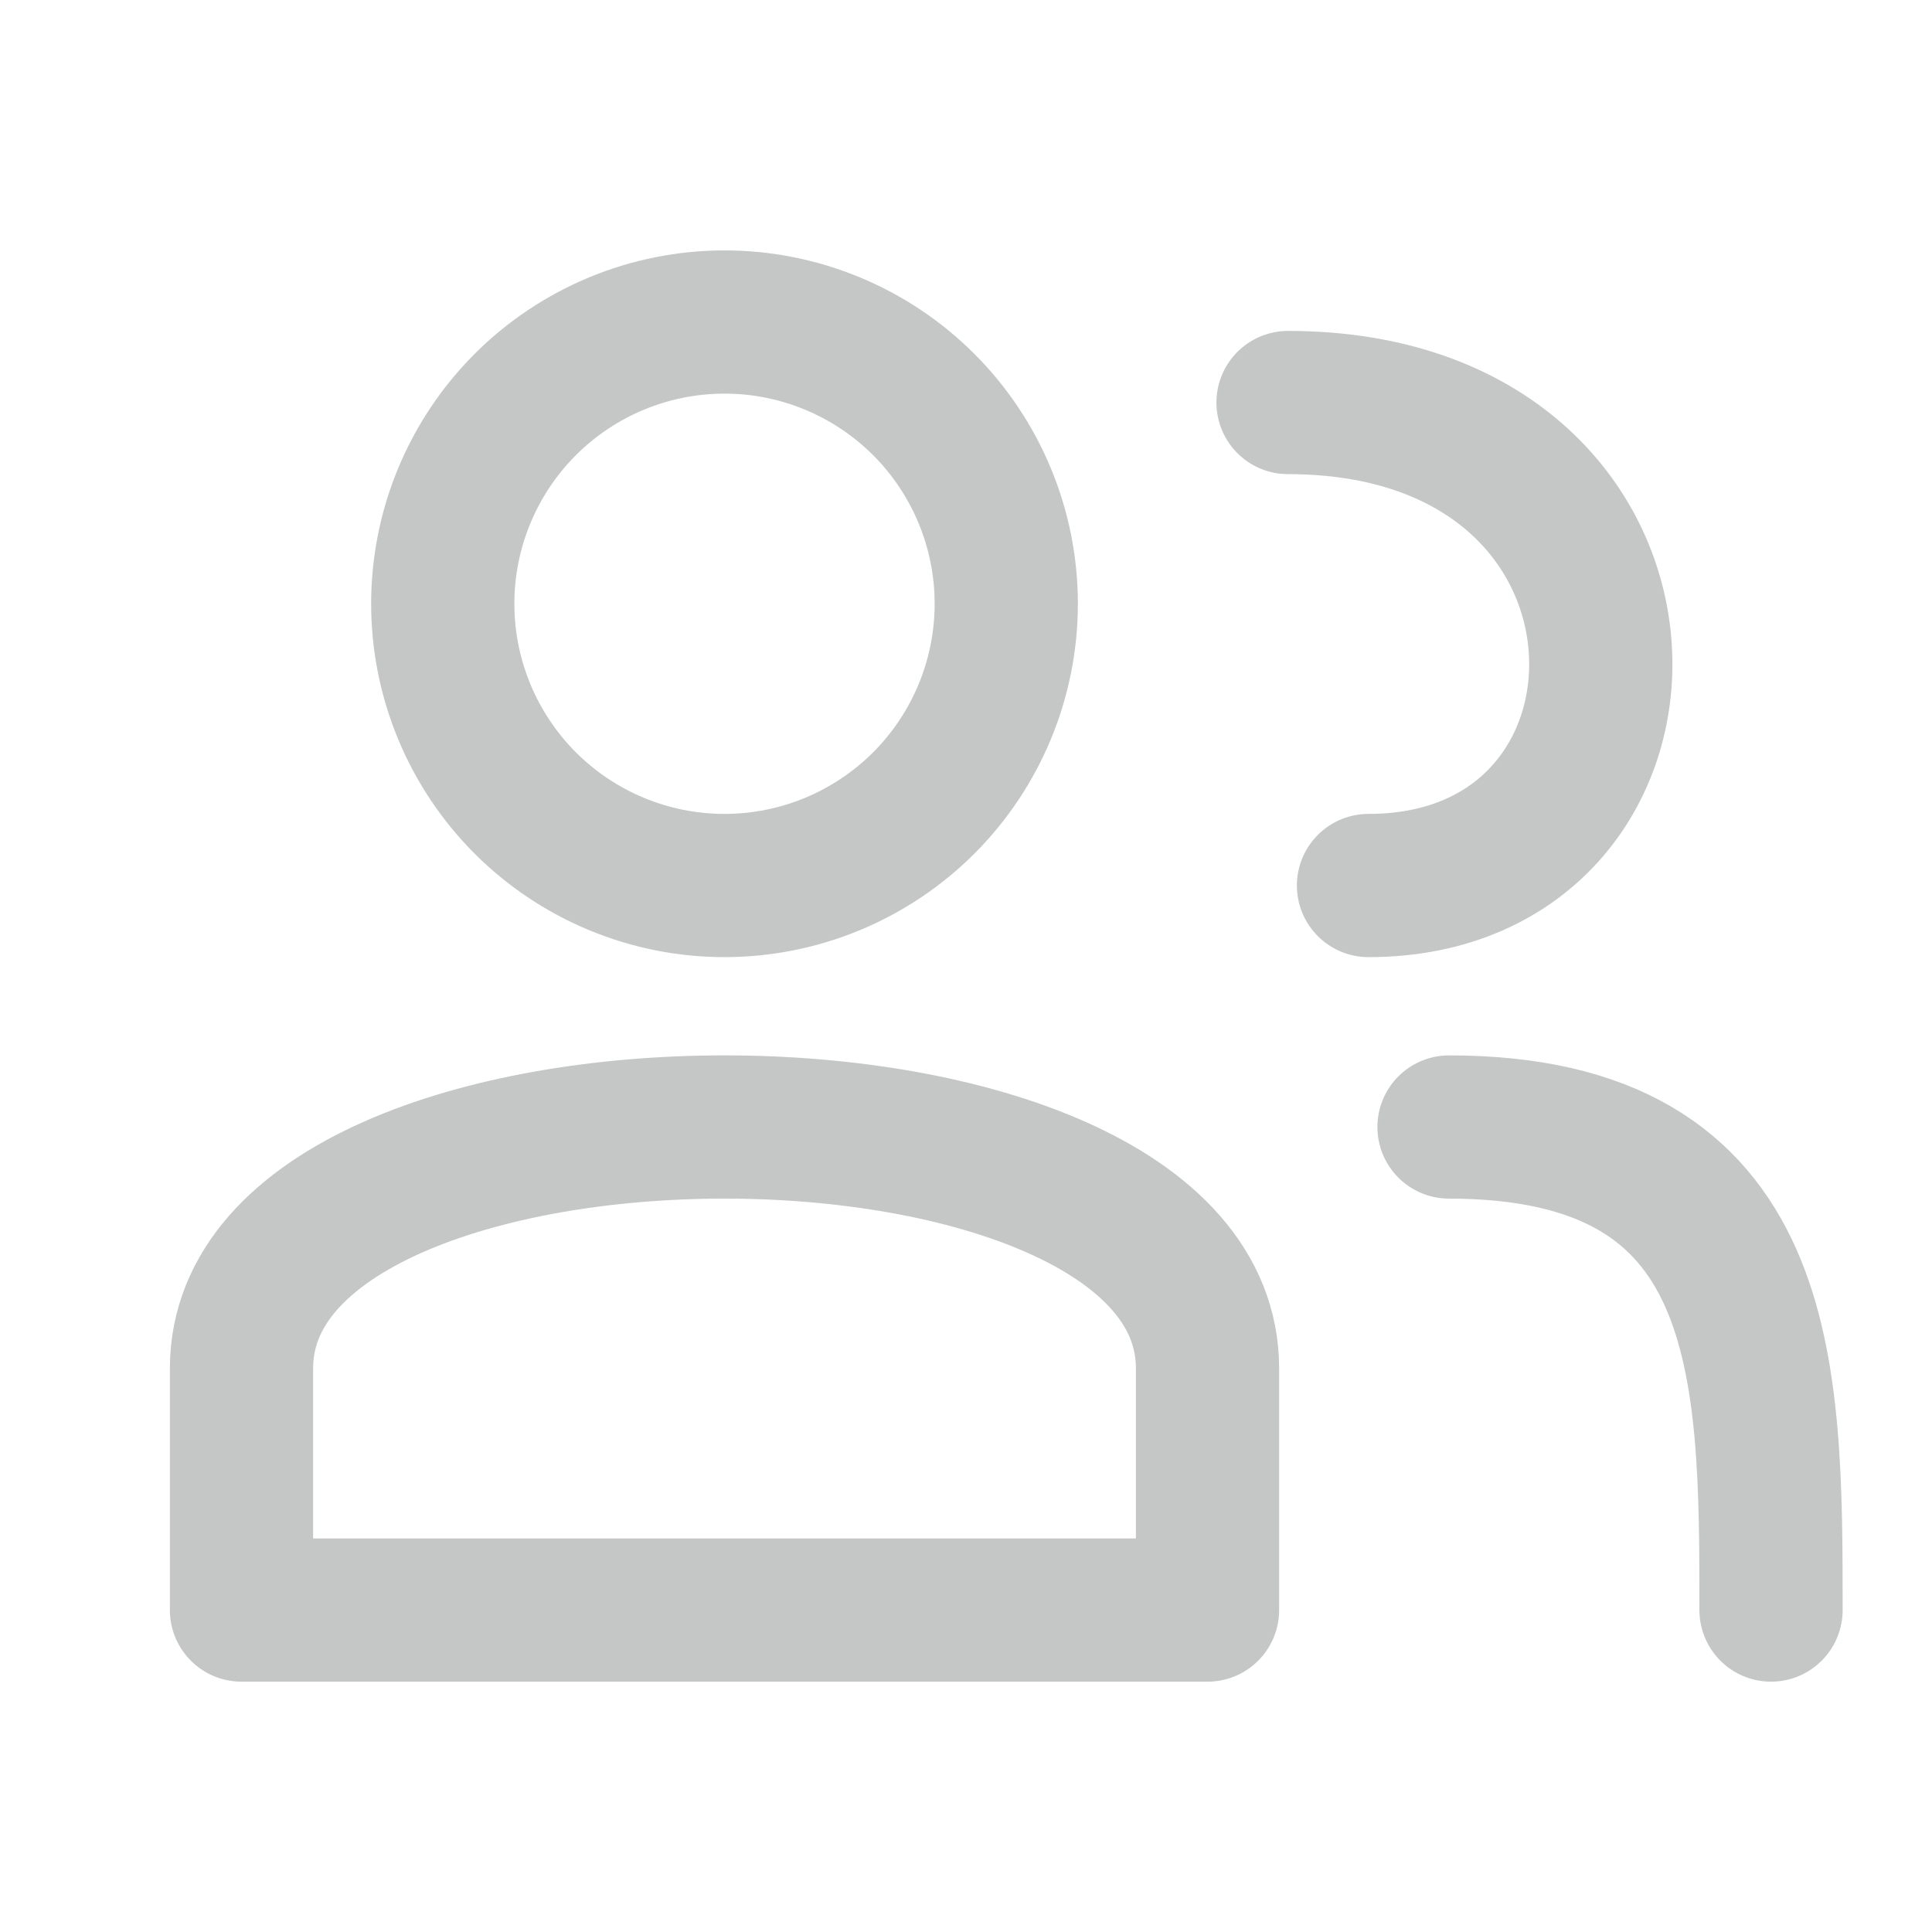
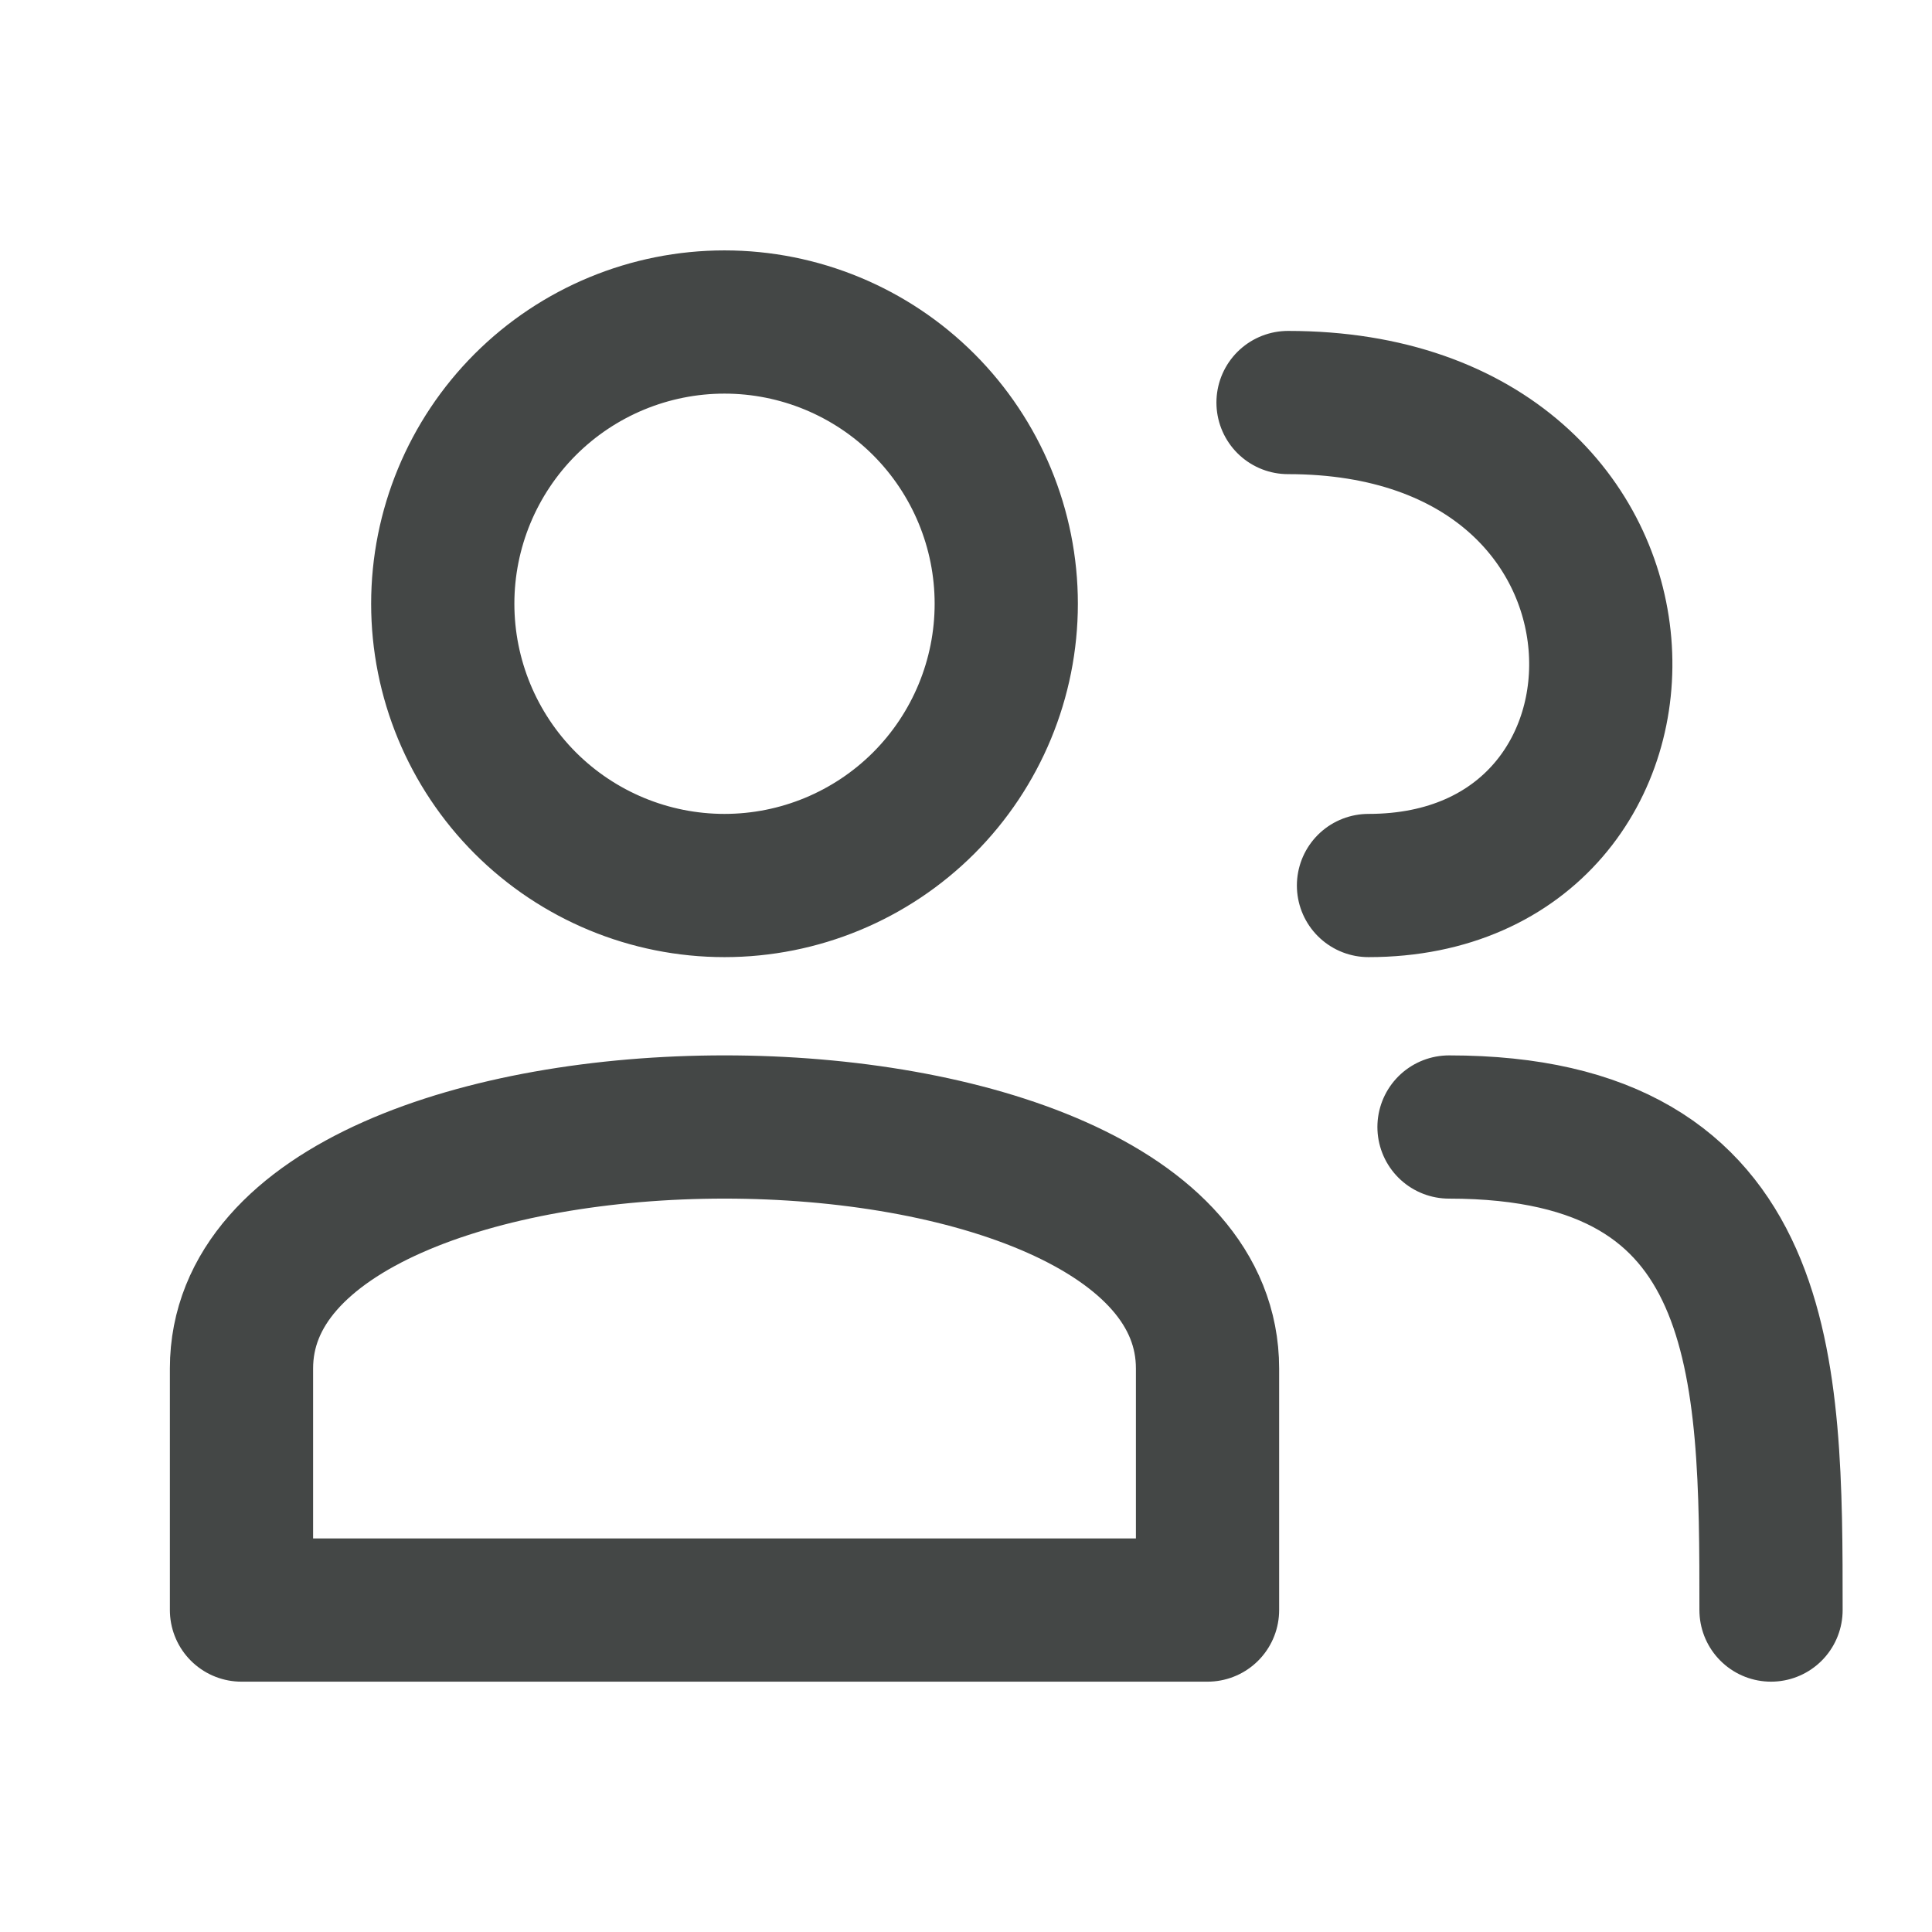
<svg xmlns="http://www.w3.org/2000/svg" preserveAspectRatio="none" overflow="visible" style="display: block;" width="31.025" height="31.025" viewBox="0 0 31.025 31.025" fill="none">
  <g id="Guests">
-     <path id="Vector" d="M20.684 6.464C27.147 6.464 27.147 14.22 21.976 14.22M23.269 18.098C28.44 18.098 28.44 21.976 28.44 25.855M11.634 14.22C12.835 14.22 13.985 13.743 14.834 12.895C15.682 12.046 16.159 10.895 16.159 9.695C16.159 8.495 15.682 7.345 14.834 6.496C13.985 5.648 12.835 5.171 11.634 5.171C10.434 5.171 9.284 5.648 8.435 6.496C7.587 7.345 7.11 8.495 7.11 9.695C7.11 10.895 7.587 12.046 8.435 12.895C9.284 13.743 10.434 14.22 11.634 14.22ZM3.878 25.855V21.976C3.878 16.805 19.391 16.805 19.391 21.976V25.855H3.878Z" stroke-width="2.3" stroke-linecap="round" stroke-linejoin="round" stroke="#C4C7C5" />
+     <path id="Vector" d="M20.684 6.464C27.147 6.464 27.147 14.22 21.976 14.22M23.269 18.098C28.44 18.098 28.44 21.976 28.44 25.855M11.634 14.22C12.835 14.22 13.985 13.743 14.834 12.895C15.682 12.046 16.159 10.895 16.159 9.695C16.159 8.495 15.682 7.345 14.834 6.496C13.985 5.648 12.835 5.171 11.634 5.171C10.434 5.171 9.284 5.648 8.435 6.496C7.587 7.345 7.11 8.495 7.11 9.695C7.11 10.895 7.587 12.046 8.435 12.895C9.284 13.743 10.434 14.22 11.634 14.22ZM3.878 25.855V21.976C3.878 16.805 19.391 16.805 19.391 21.976V25.855H3.878Z" stroke-width="2.3" stroke-linecap="round" stroke-linejoin="round" stroke="#444746" />
  </g>
</svg>
